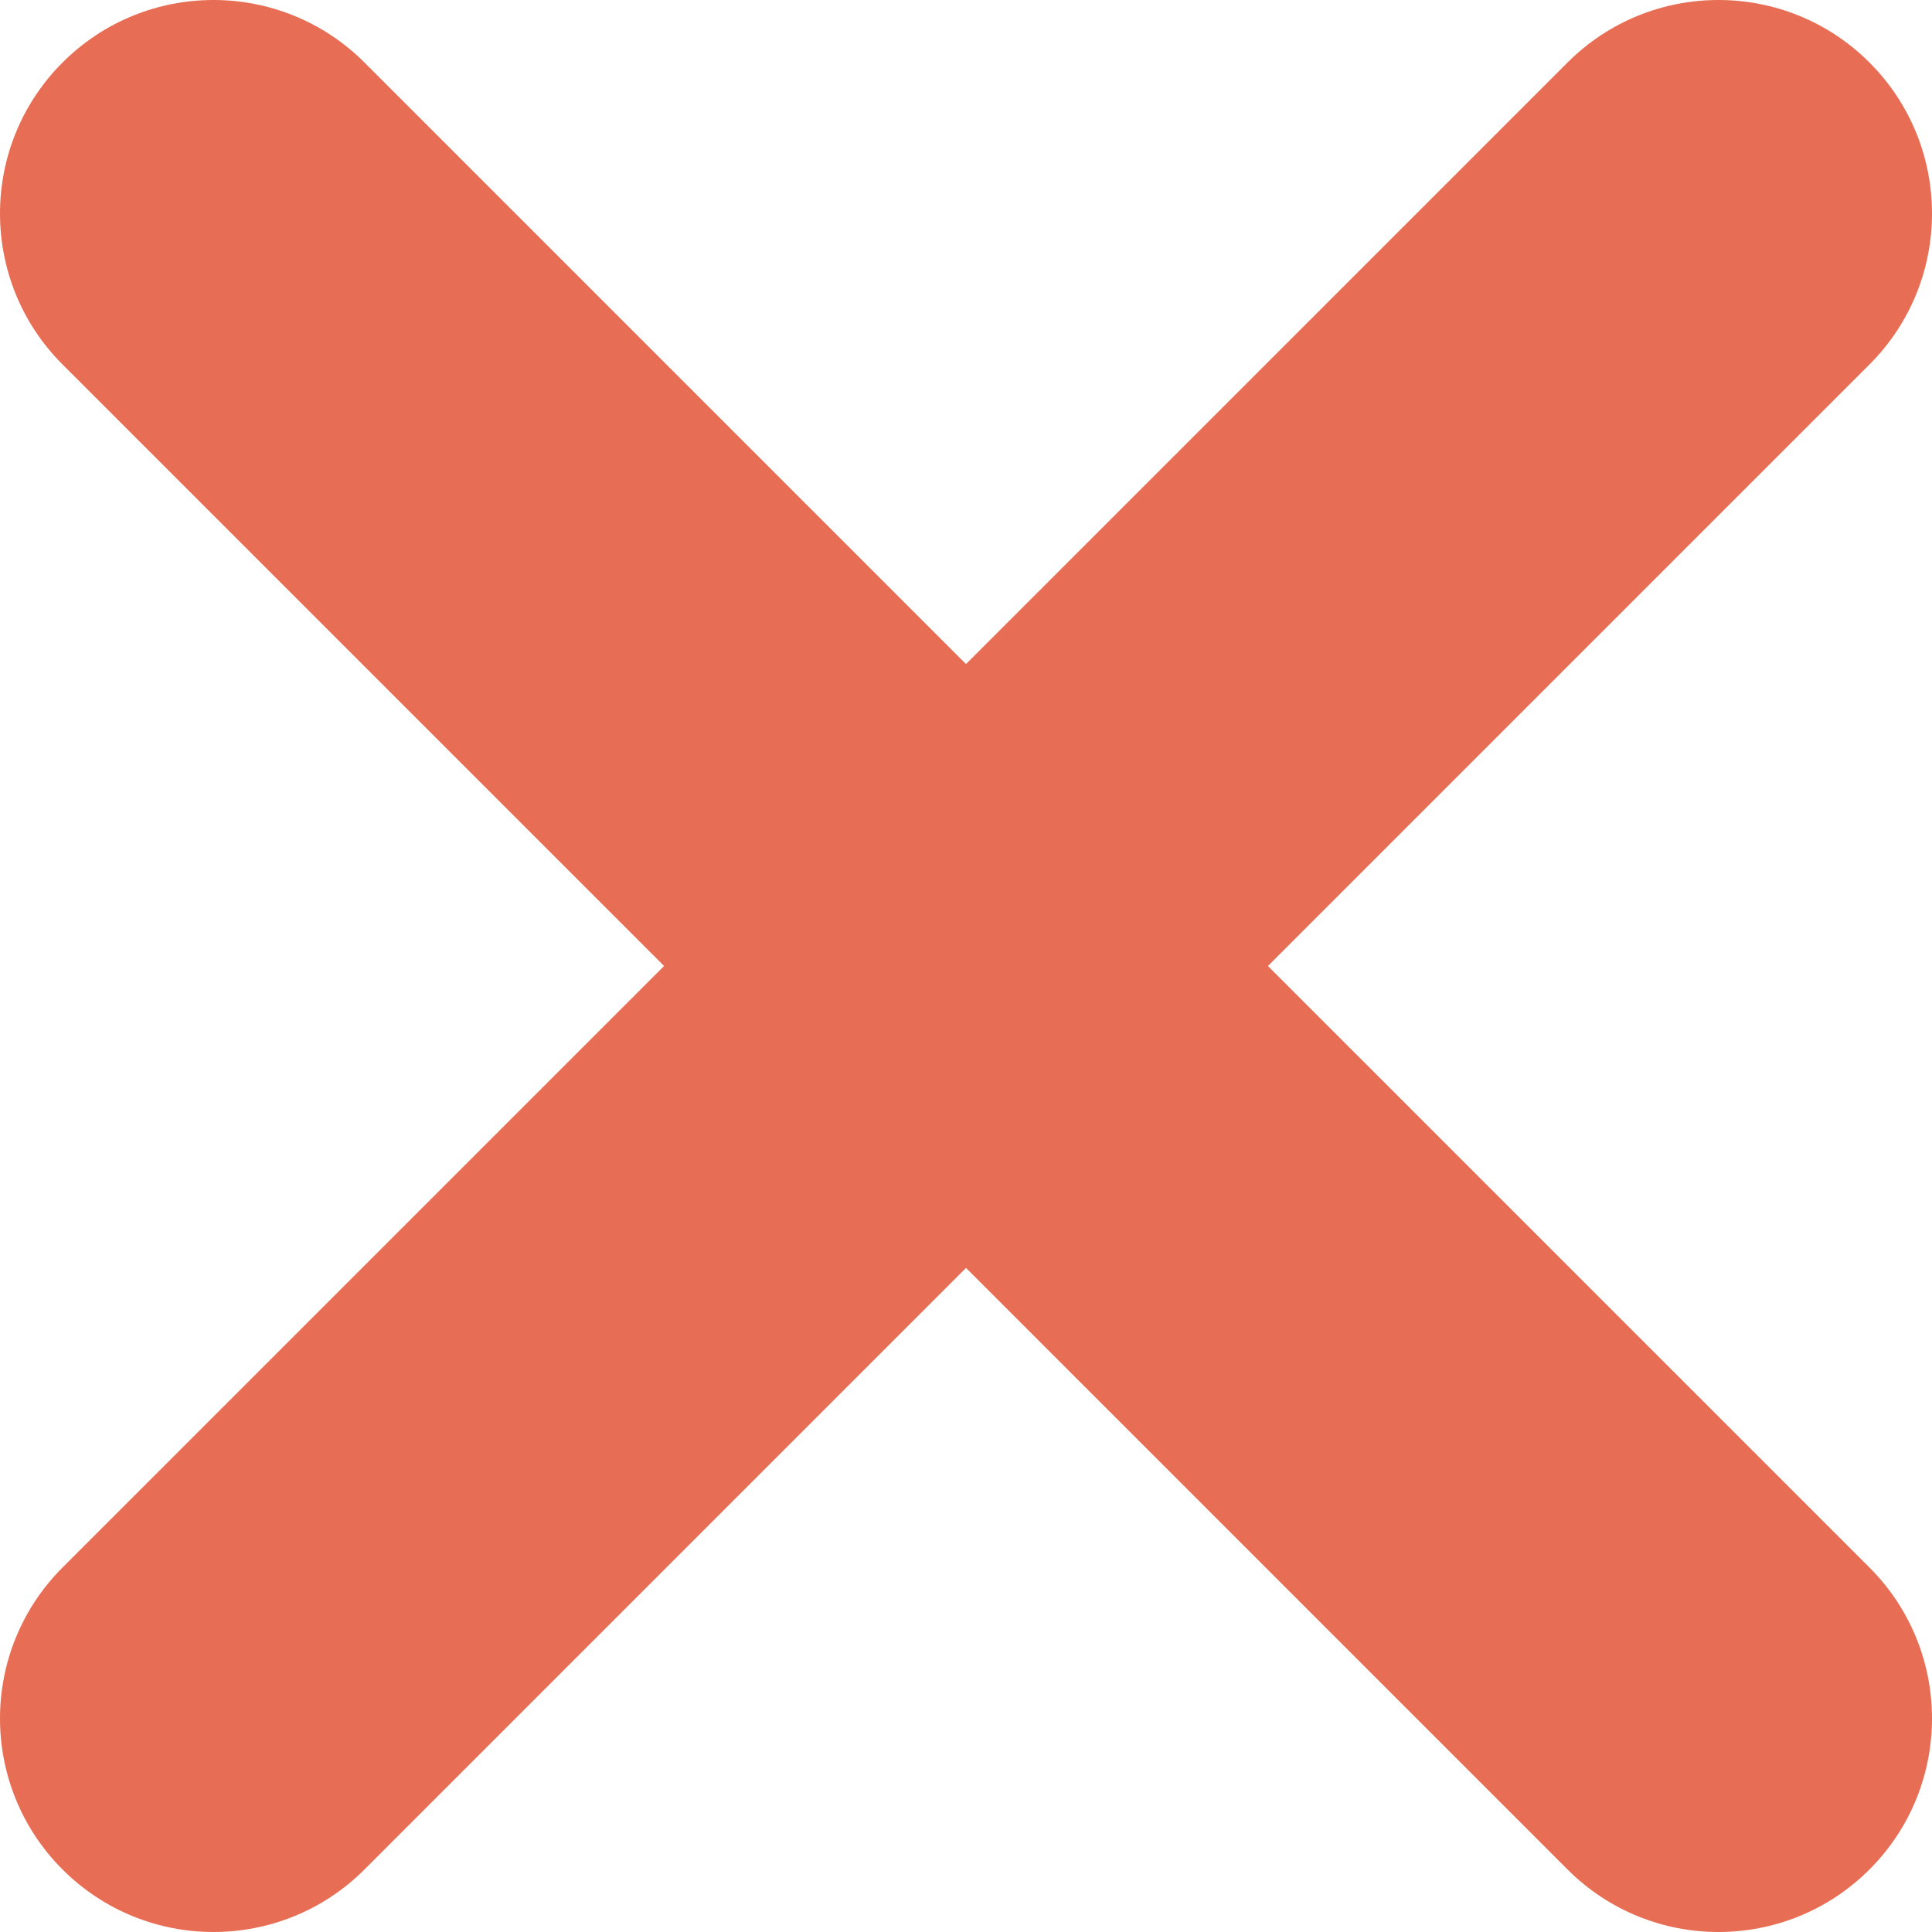
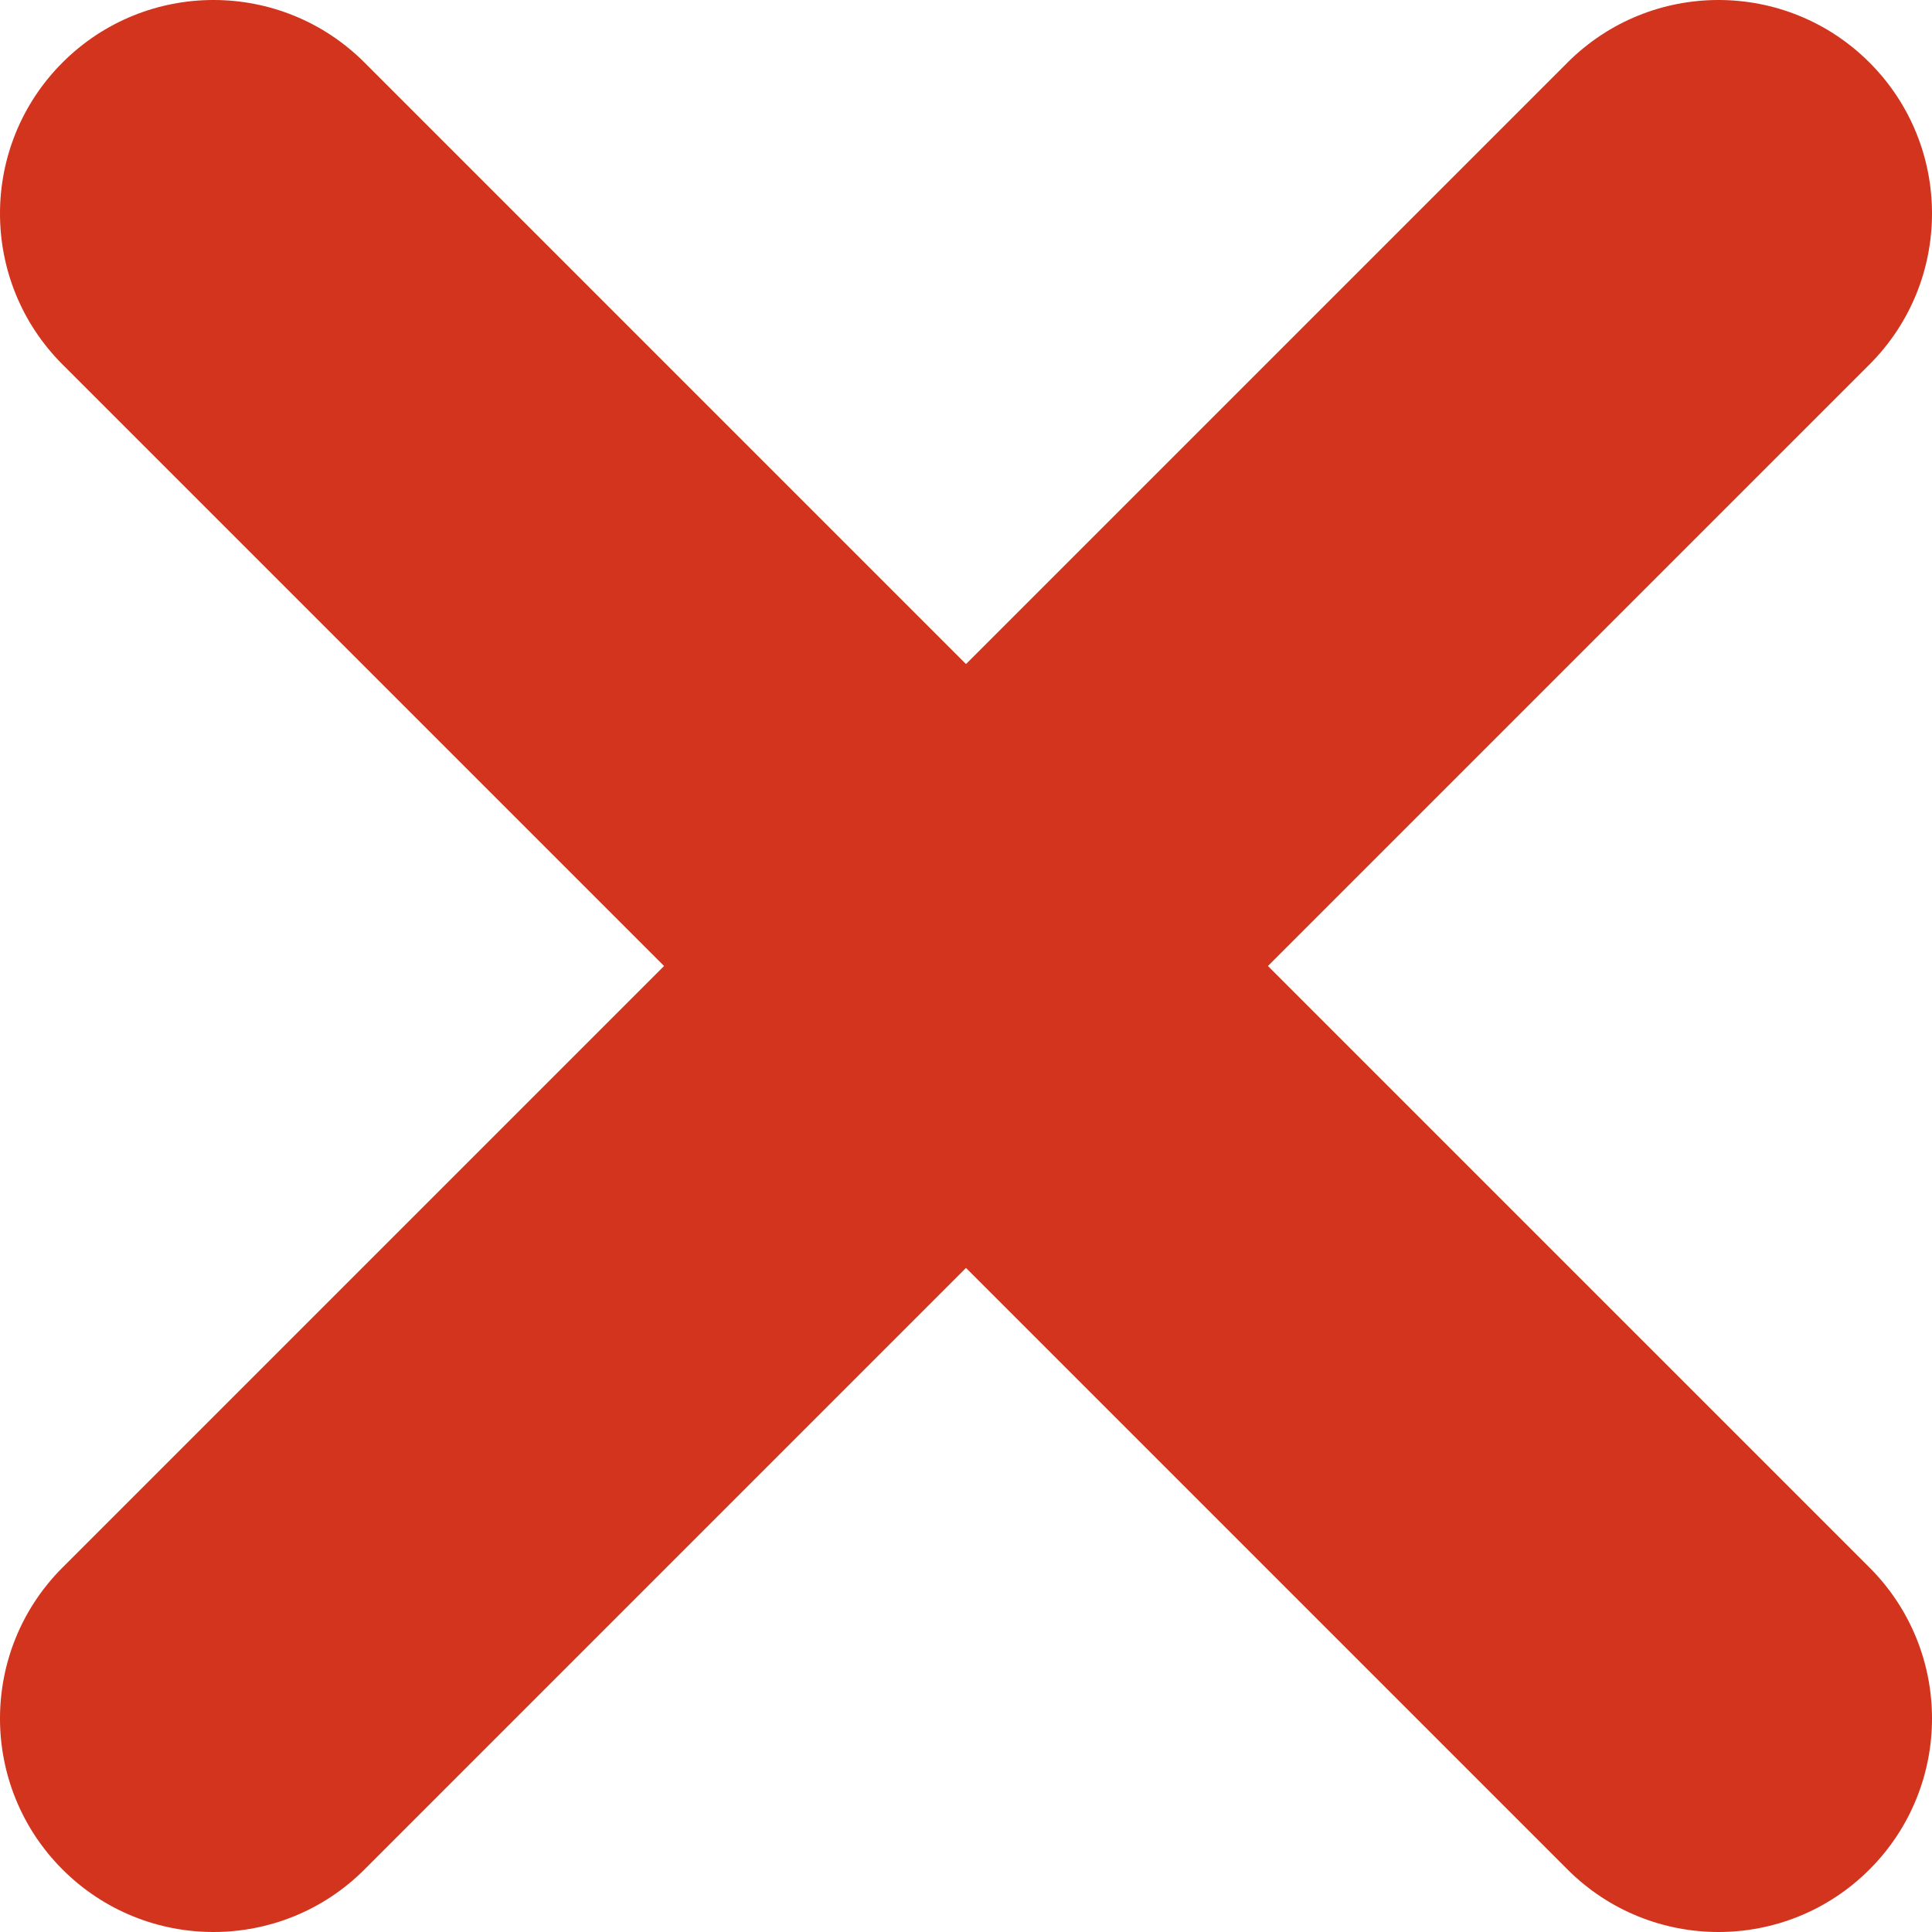
- <svg xmlns="http://www.w3.org/2000/svg" height="15" viewBox="0 0 511.992 511.992" width="15">
-   <path d="m415.402 495.422-159.406-159.41-159.406 159.41c-22.098 22.094-57.922 22.094-80.02 0-22.094-22.098-22.094-57.922 0-80.02l159.41-159.406-159.41-159.406c-22.094-22.098-22.094-57.922 0-80.02 22.098-22.094 57.922-22.094 80.02 0l159.406 159.41 159.406-159.41c22.098-22.094 57.922-22.094 80.02 0 22.094 22.098 22.094 57.922 0 80.02l-159.41 159.406 159.41 159.406c22.094 22.098 22.094 57.922 0 80.02-22.098 22.094-57.922 22.094-80.02 0zm0 0" fill="#e76e54" />
+ <svg xmlns="http://www.w3.org/2000/svg" height="10" viewBox="0 0 511.992 511.992" width="10">
+   <path d="m415.402 495.422-159.406-159.41-159.406 159.41c-22.098 22.094-57.922 22.094-80.02 0-22.094-22.098-22.094-57.922 0-80.02l159.41-159.406-159.41-159.406c-22.094-22.098-22.094-57.922 0-80.02 22.098-22.094 57.922-22.094 80.02 0l159.406 159.41 159.406-159.41c22.098-22.094 57.922-22.094 80.02 0 22.094 22.098 22.094 57.922 0 80.02l-159.41 159.406 159.41 159.406c22.094 22.098 22.094 57.922 0 80.02-22.098 22.094-57.922 22.094-80.02 0zm0 0" fill="#d2341d" />
</svg>
